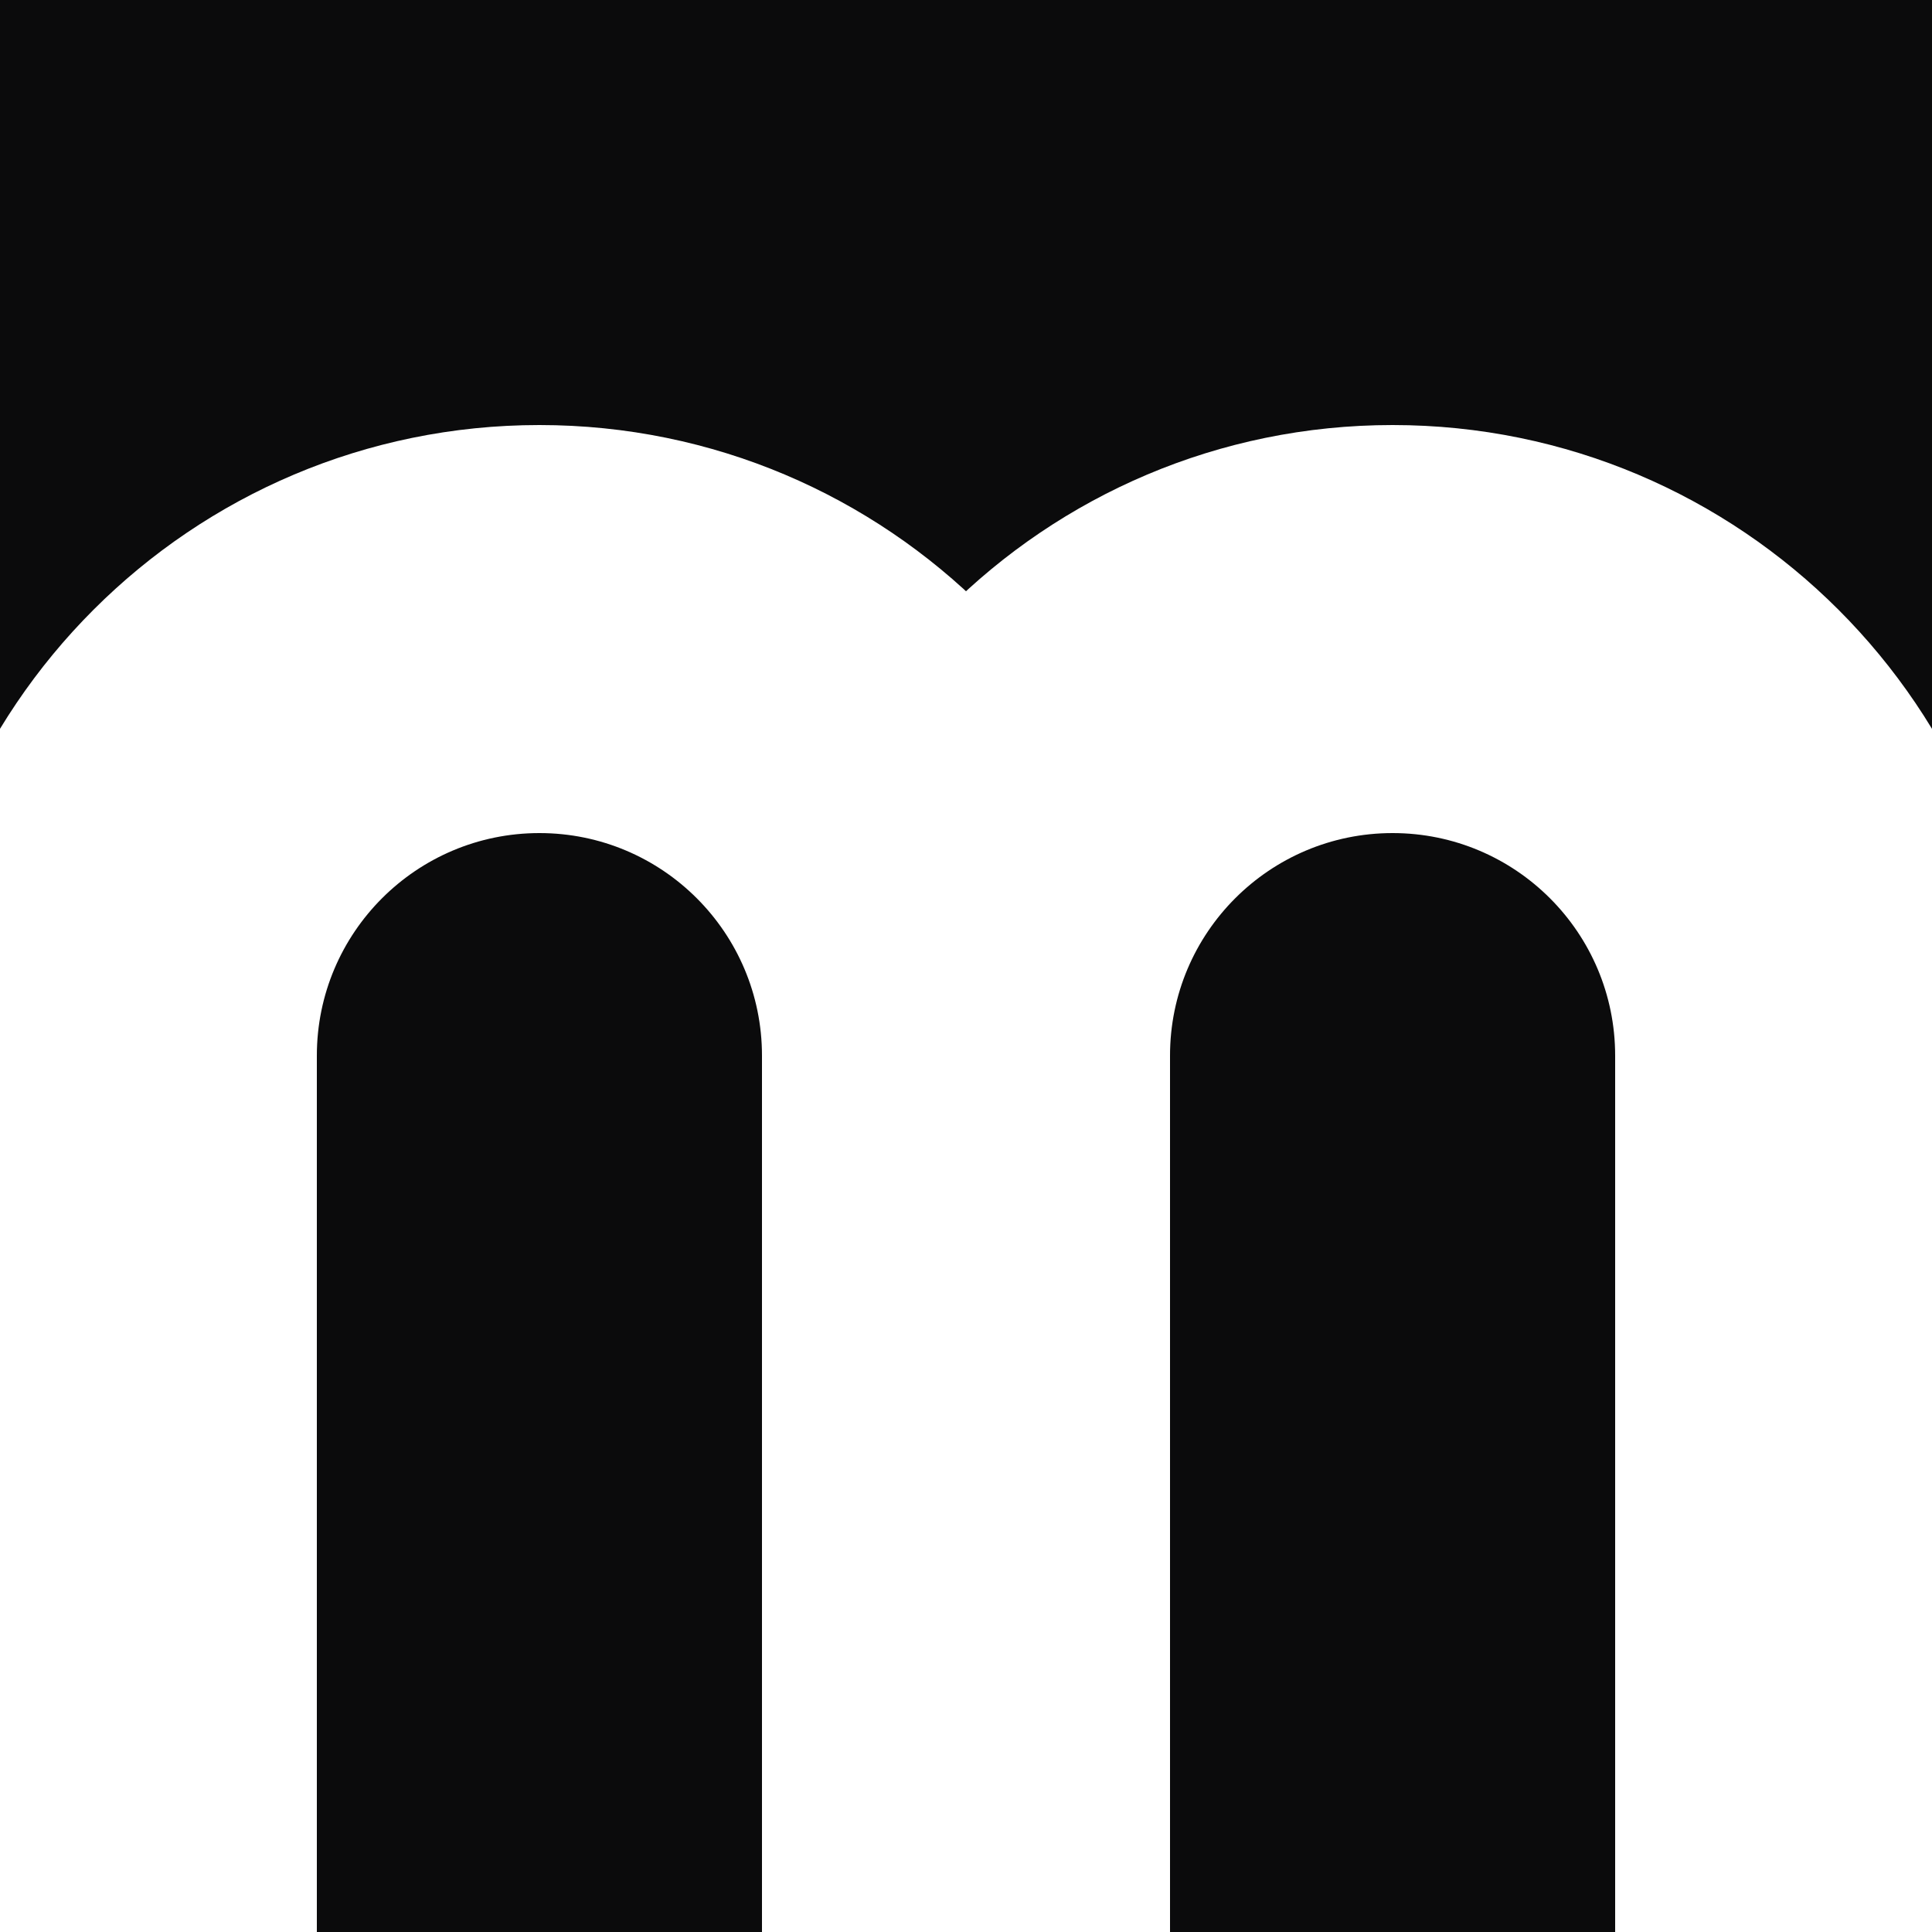
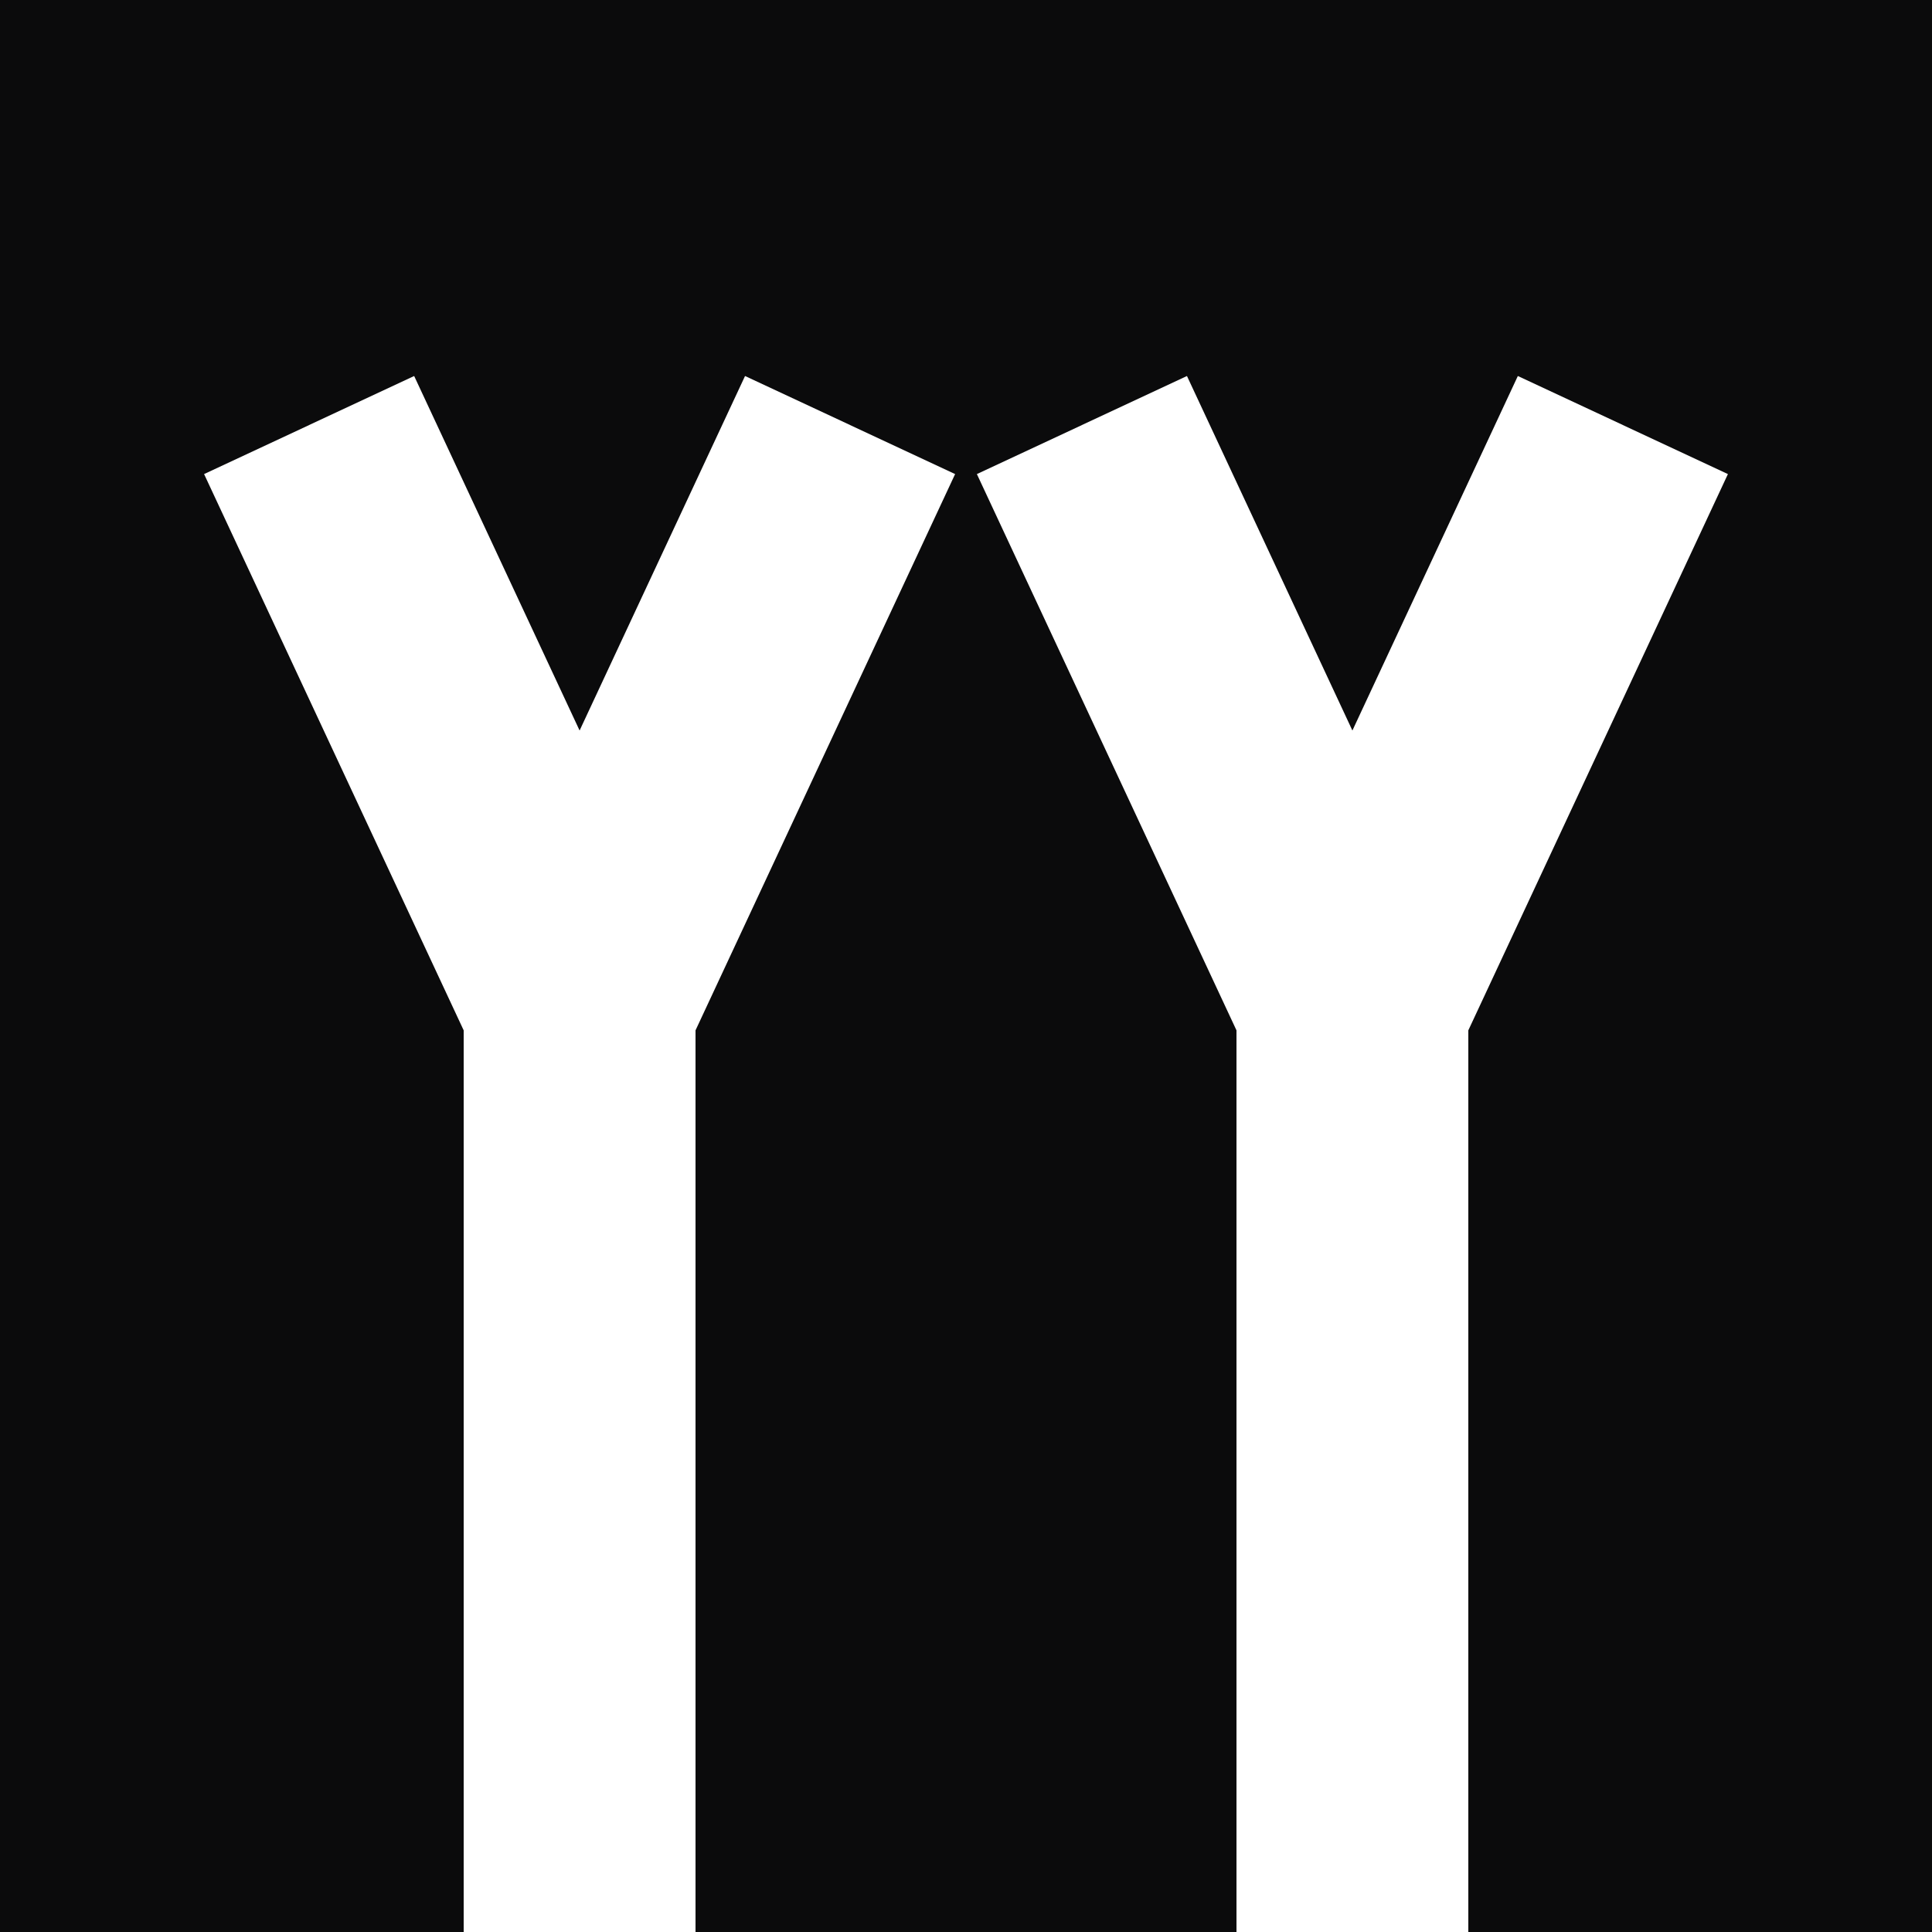
- <svg xmlns="http://www.w3.org/2000/svg" viewBox="0 0 100 100" role="img" aria-label="Multica">
+ <svg xmlns="http://www.w3.org/2000/svg" viewBox="0 0 100 100" role="img" aria-label="易研">
  <defs>
    <clipPath id="c">
      <rect width="100" height="100" />
    </clipPath>
  </defs>
  <rect width="100" height="100" fill="#0b0b0c" />
  <g clip-path="url(#c)">
-     <path fill="#ffffff" transform="translate(-4.72 22) scale(0.96)" d="M0 85.25V34A34 34 0 0 1 68 34V85.25H46V34A12 12 0 0 0 22 34V85.25ZM46 85.25V34A34 34 0 0 1 114 34V85.25H92V34A12 12 0 0 0 68 34V85.25Z" />
+     <path fill="none" stroke="#ffffff" stroke-width="12" d="M16 22L30 52L44 22M30 52V112M56 22L70 52L84 22M70 52V112" />
  </g>
</svg>
